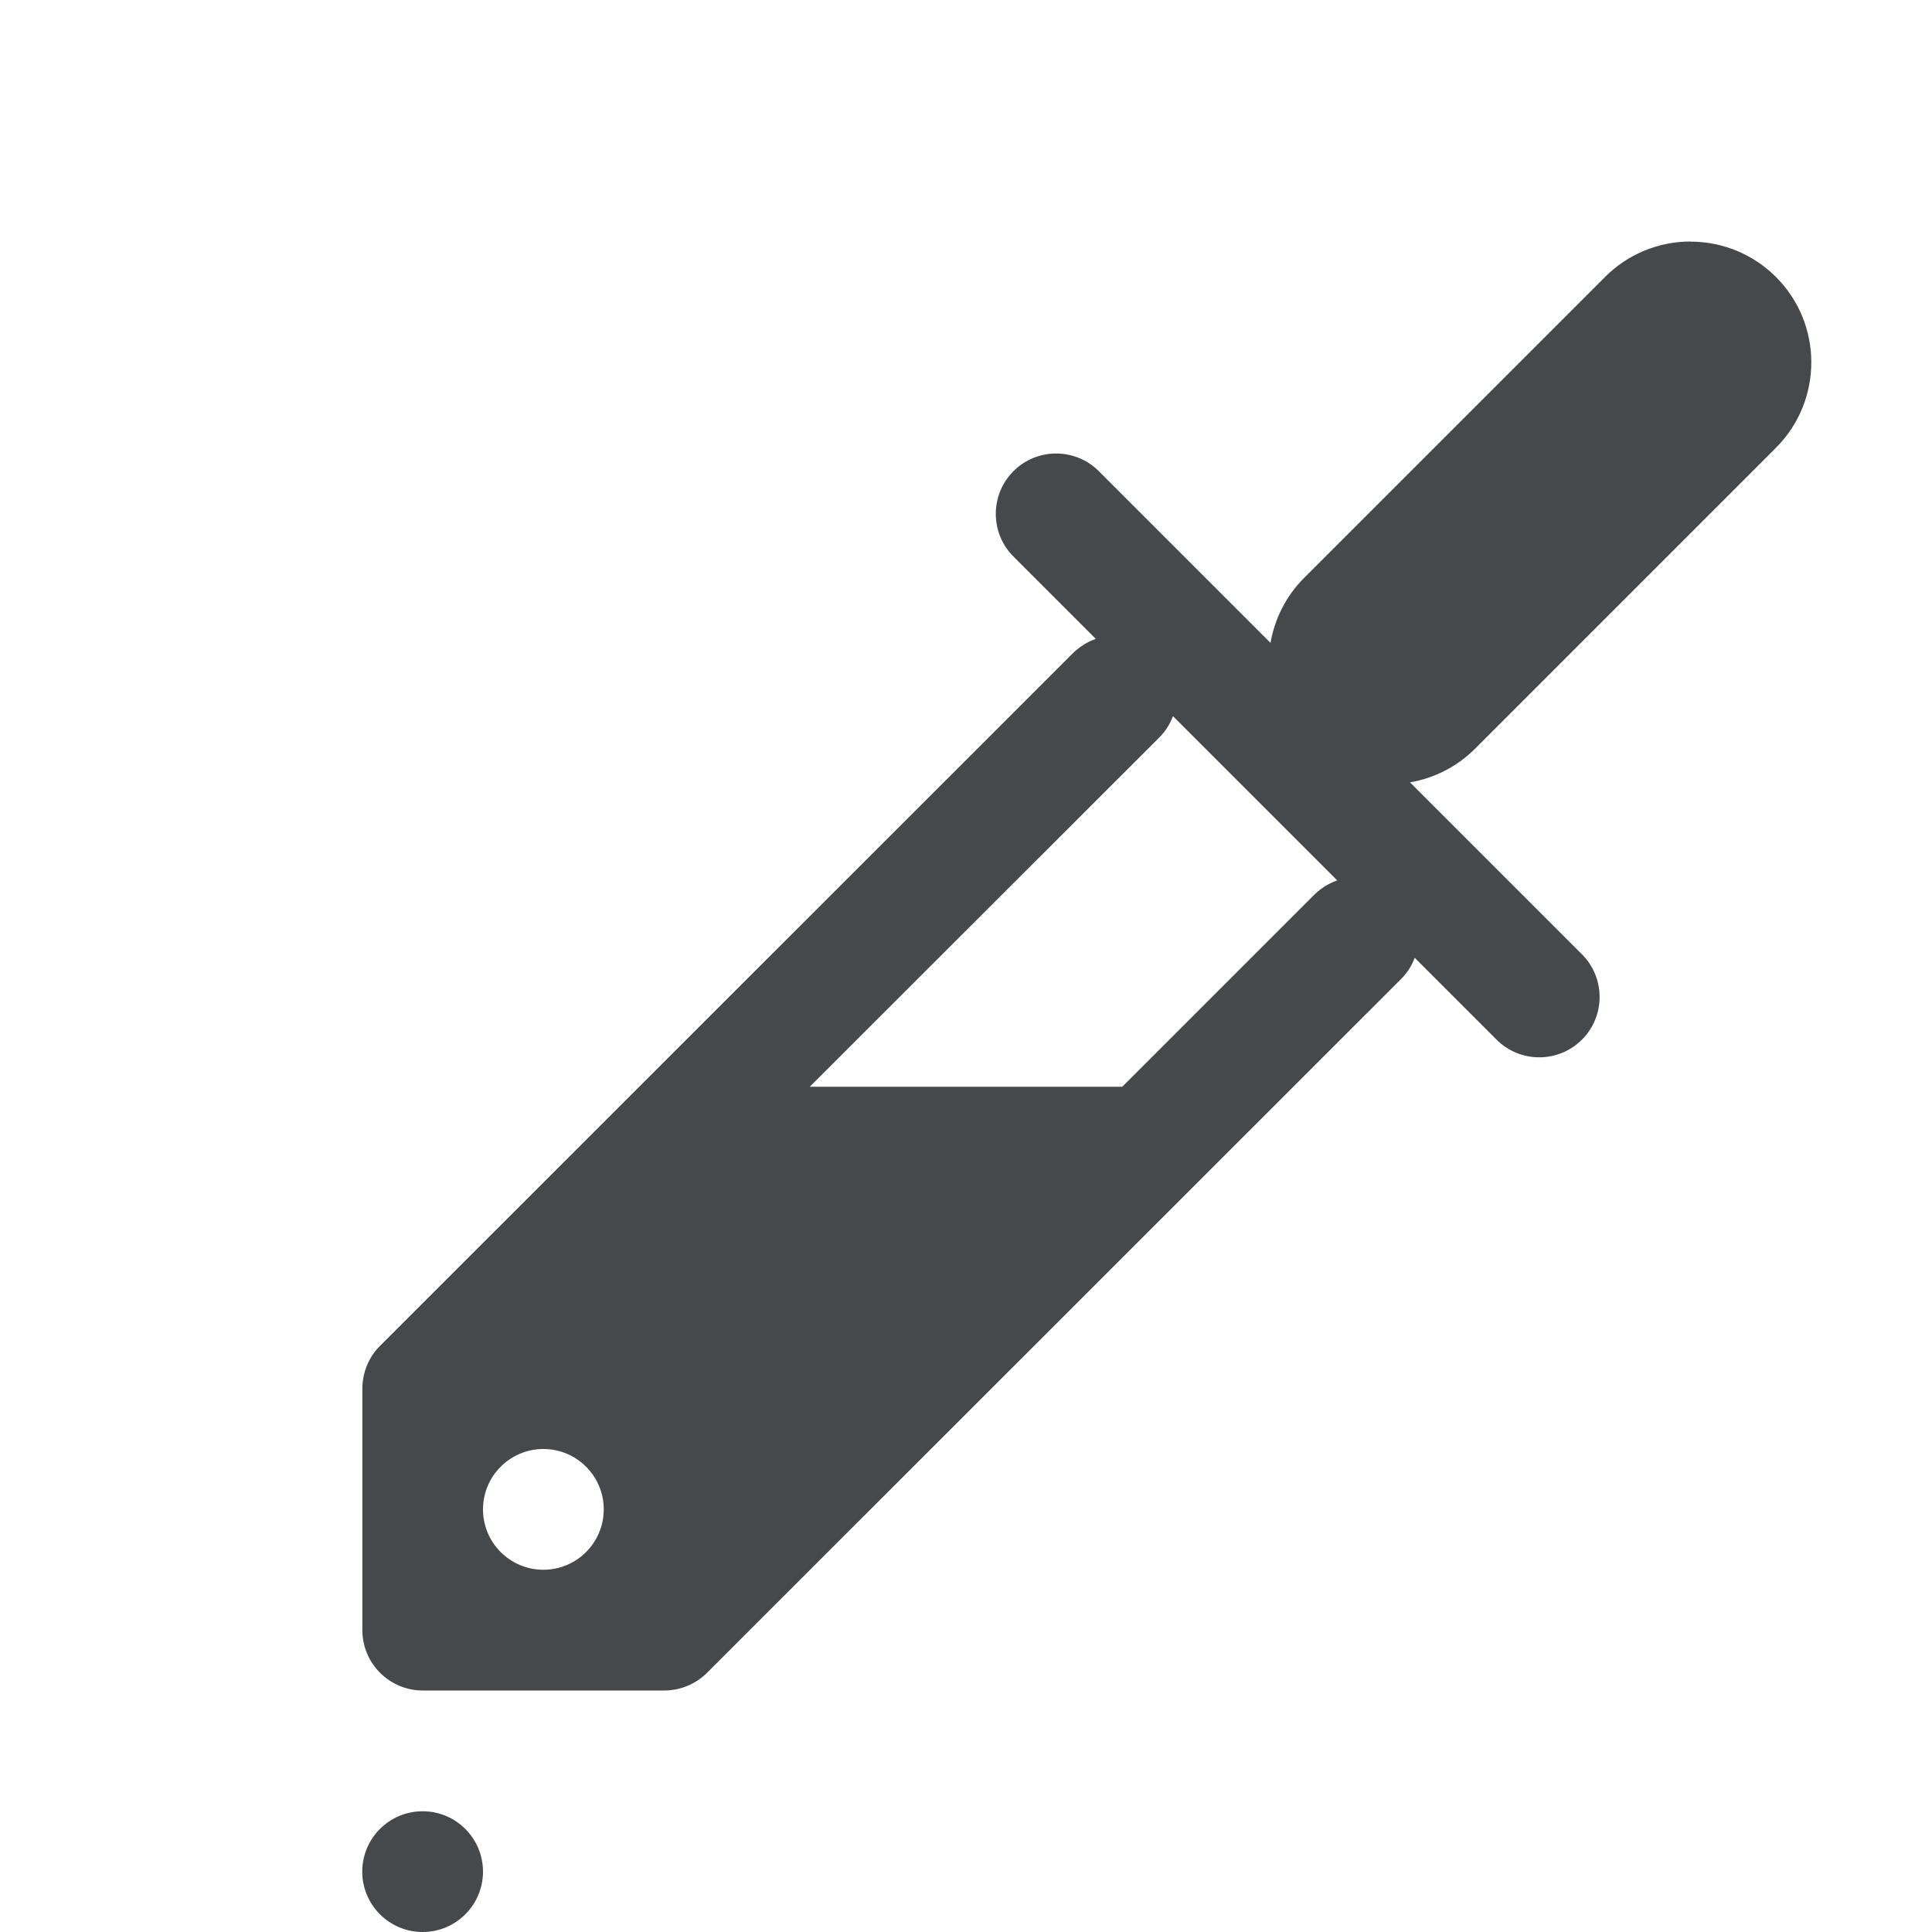
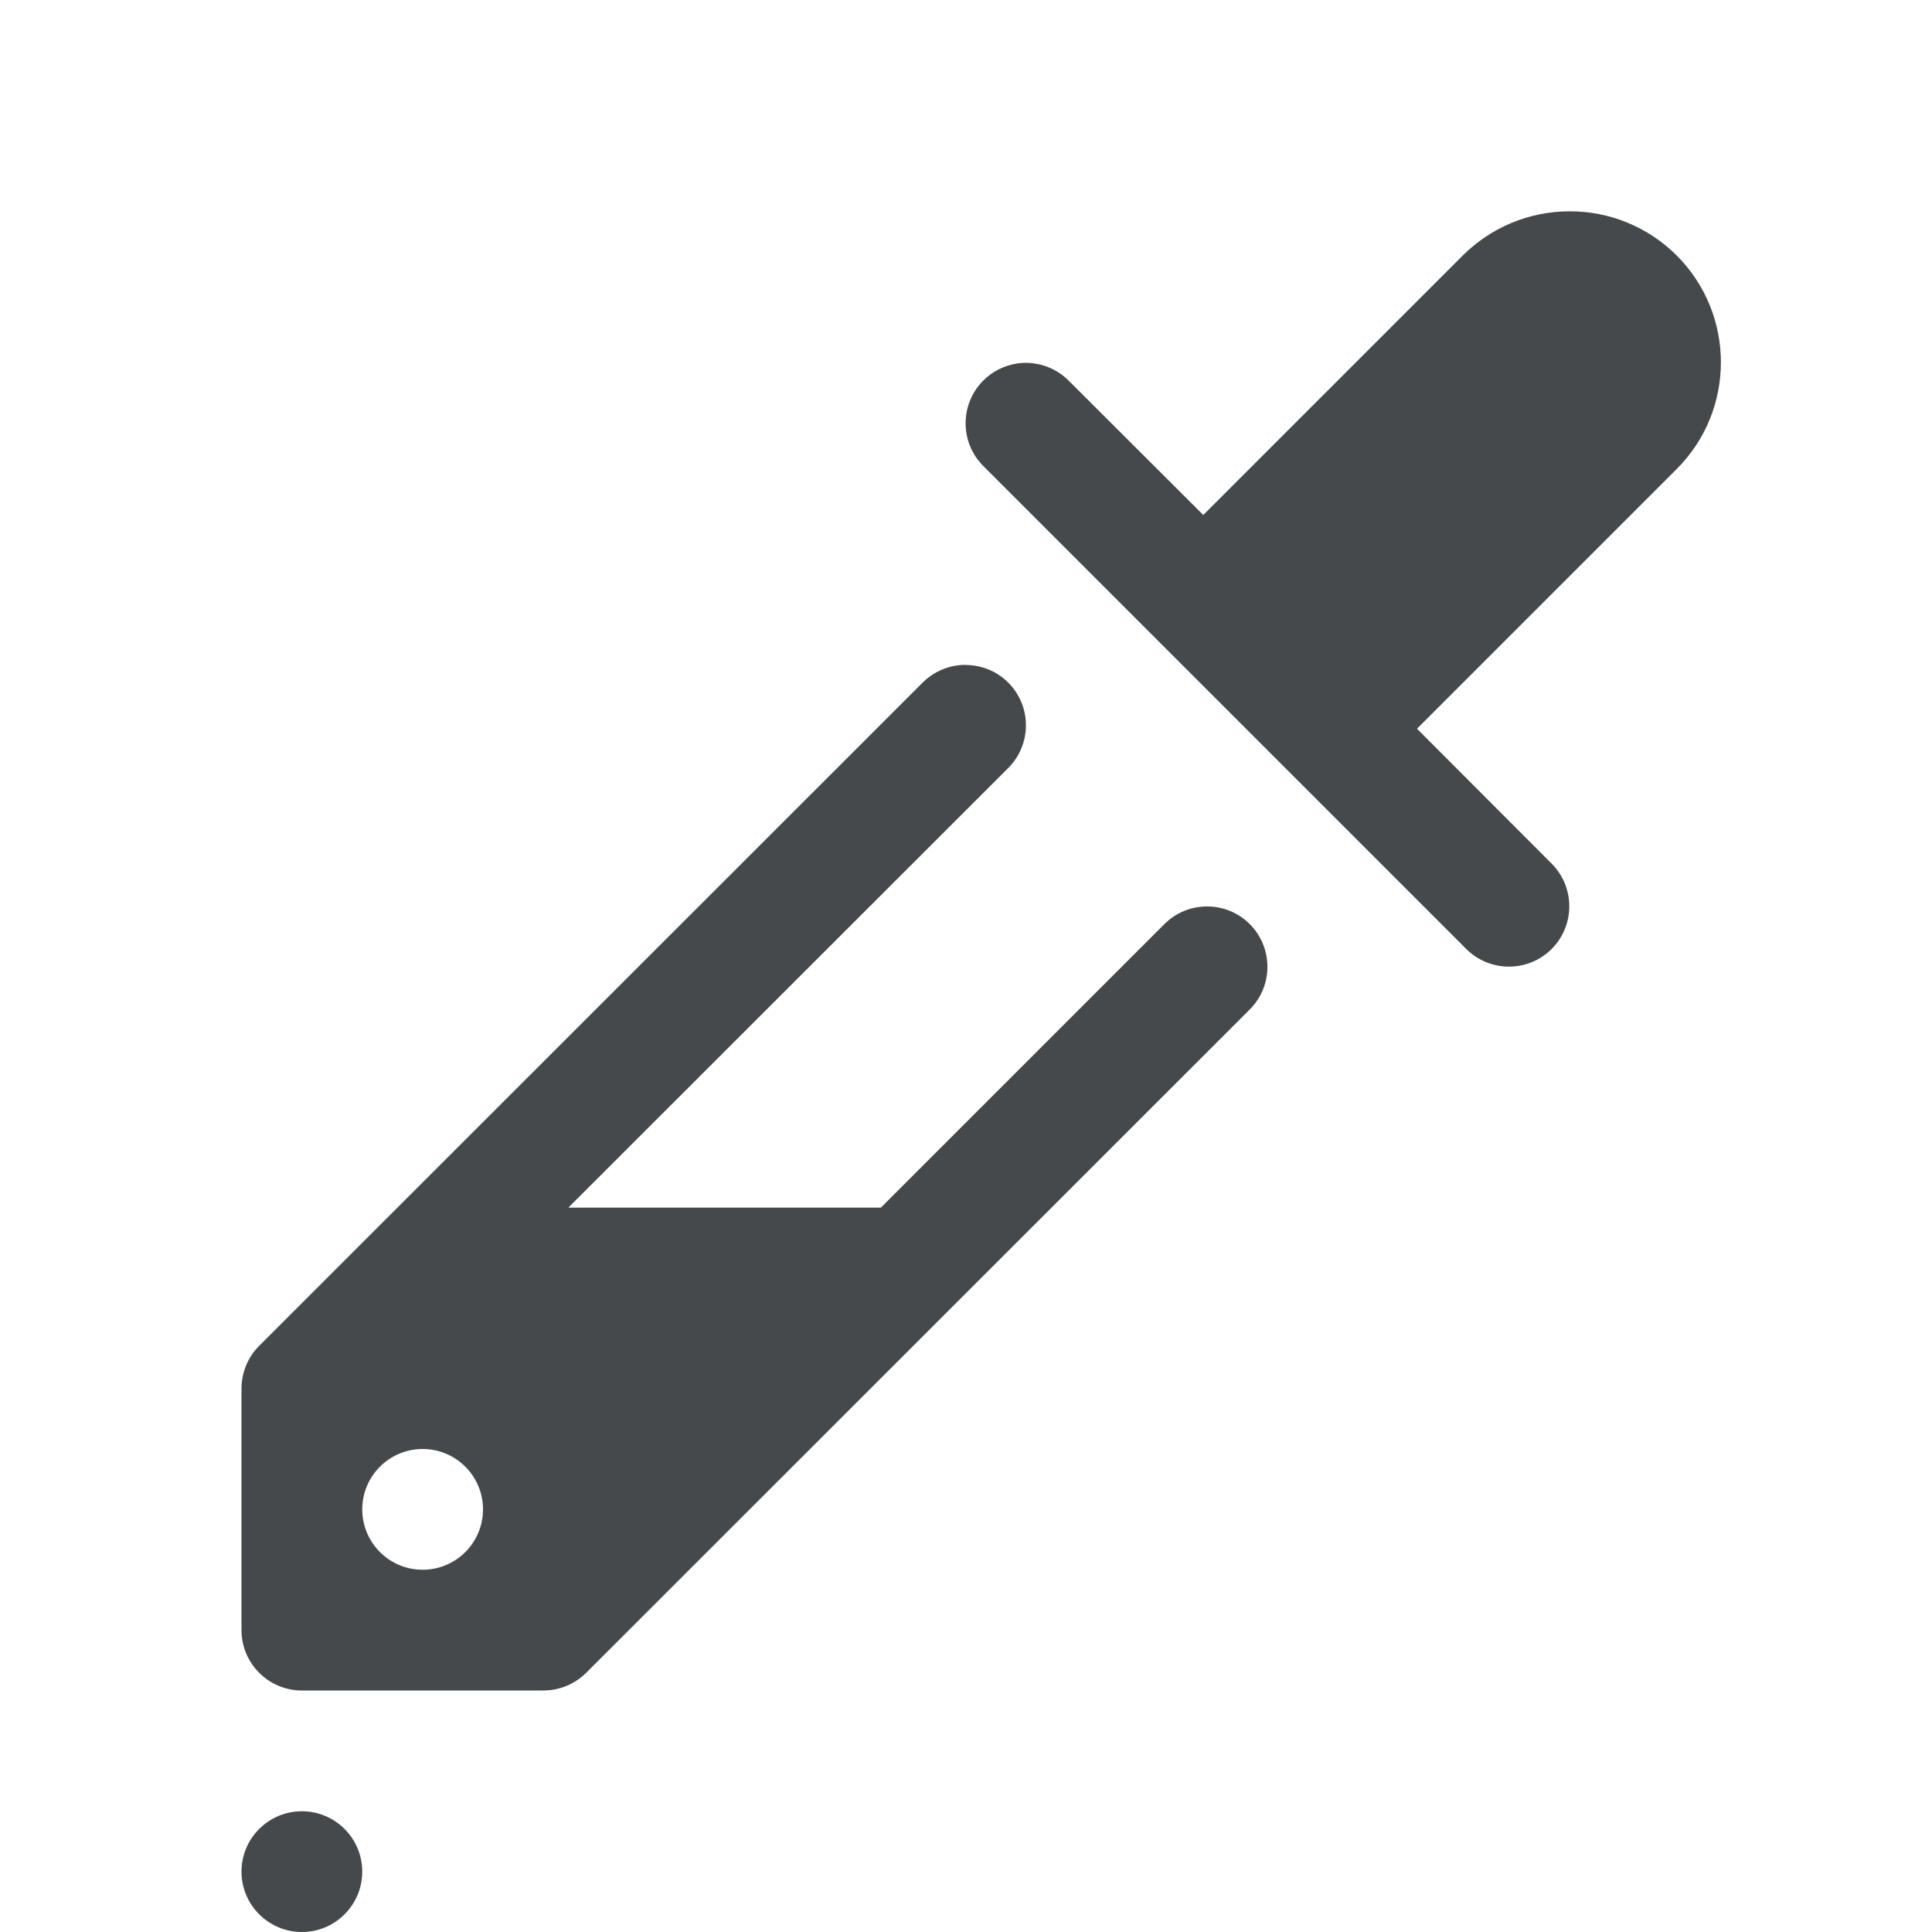
<svg xmlns="http://www.w3.org/2000/svg" id="g" width="16" height="16" version="1.1">
  <defs>
    <style id="current-color-scheme" type="text/css">.ColorScheme-Text {color:#090d11;}.ColorScheme-Background{color:#ffffff;}</style>
  </defs>
-   <path id="h" class="ColorScheme-Background" d="m14.076 0.941c-0.211 0.002-0.415 0.039-0.602 0.105-0.596 0.213-1.062 0.634-1.42 0.992-2e-3 0.003-0.004 0.005-0.006 0.008l-2.027 2.1c-0.192 0.198-0.187 0.515 0.012 0.707 0.199 0.191 0.516 0.185 0.707-0.014l2.027-2.1c0.314-0.313 0.709-0.63 1.045-0.75 0.335-0.12 0.56-0.125 0.916 0.227 0.297 0.321 0.32 0.535 0.227 0.85-0.094 0.318-0.378 0.718-0.758 1.098-2e-3 0.002-0.004 0.004-0.006 0.006l-2.027 2.1c-0.192 0.198-0.187 0.515 0.012 0.707 0.198 0.192 0.515 0.187 0.707-0.012l2.023-2.094c0.441-0.441 0.834-0.934 1.008-1.52 0.174-0.586 0.05-1.287-0.457-1.828-0.004-0.004-0.008-0.008-0.012-0.012-0.296-0.296-0.64-0.465-0.984-0.533-0.129-0.026-0.258-0.038-0.385-0.037zm-7.365 2.227c-0.146 3.326e-4 -0.286 0.059-0.389 0.162-0.214 0.215-0.214 0.563 0 0.777l1.188 1.188-5.379 5.867c-0.084 0.092-0.131 0.213-0.131 0.338v3c2.76e-5 0.276 0.224 0.5 0.5 0.5-0.276 0-0.5 0.224-0.5 0.5s0.224 0.5 0.5 0.5 0.5-0.224 0.5-0.5c3.439e-4 -0.267-0.208-0.486-0.475-0.5h2.975c0.125 1.56e-4 0.246-0.047 0.338-0.131l5.867-5.379 1.117 1.117c0.215 0.216 0.564 0.216 0.779 0 0.214-0.215 0.214-0.563 0-0.777l-6.5-6.5c-0.103-0.104-0.244-0.162-0.391-0.162zm1.508 2.836 2.777 2.777-5.691 5.219h-2.305v-2.305zm-3.719 5.996c-0.276 0-0.5 0.224-0.5 0.5s0.224 0.5 0.5 0.5 0.5-0.224 0.5-0.5-0.224-0.5-0.5-0.5z" style="fill-opacity:.5;fill:currentColor" />
-   <path id="f" class="ColorScheme-Text" d="m14 2c-0.265 4.01e-5 -0.52 0.105-0.707 0.293l-2.5 2.5c-0.142 0.145-0.237 0.331-0.271 0.531l-1.422-1.422c-0.195-0.195-0.512-0.195-0.707 0-0.195 0.195-0.195 0.512 0 0.707l0.682 0.682c-0.068 0.024-0.13 0.062-0.182 0.111l-5.746 5.744c-0.094 0.094-0.146 0.221-0.146 0.354v2c2.76e-5 0.276 0.224 0.5 0.5 0.5h2c0.133-2.5e-5 0.26-0.053 0.354-0.146l5.746-5.744c0.051-0.05 0.09-0.111 0.115-0.178l0.678 0.678c0.195 0.195 0.512 0.195 0.707 0 0.195-0.195 0.195-0.512 0-0.707l-1.424-1.424c0.201-0.034 0.386-0.129 0.531-0.271l2.5-2.5c0.39-0.391 0.39-1.024 0-1.414-0.188-0.188-0.442-0.293-0.707-0.293zm-4.285 3.932 1.359 1.359c-0.068 0.024-0.13 0.062-0.182 0.111l-1.598 1.598h-2.588l2.893-2.891c0.051-0.05 0.09-0.111 0.115-0.178zm-5.215 6.068c0.276 0 0.5 0.224 0.5 0.5s-0.224 0.5-0.5 0.5-0.5-0.224-0.5-0.5 0.224-0.5 0.5-0.5zm-1 3c-0.276 0-0.5 0.224-0.5 0.5s0.224 0.5 0.5 0.5 0.5-0.224 0.5-0.5-0.224-0.5-0.5-0.5z" style="fill-opacity:.75;fill:currentColor" />
+   <path id="h" class="ColorScheme-Background" d="m12.908 0.83c-0.599-3.4864e-4 -1.175 0.237-1.6 0.66l-1.818 1.818c-0.195 0.195-0.195 0.512 0 0.707 0.195 0.195 0.512 0.195 0.707 0l1.818-1.818c0.237-0.237 0.558-0.368 0.893-0.367h2e-3c0.335-4.73e-4 0.655 0.131 0.893 0.367 0.498 0.497 0.498 1.29 0 1.787l-1.818 1.818c-0.195 0.195-0.195 0.512 0 0.707 0.195 0.195 0.512 0.195 0.707 0l1.818-1.818c0.881-0.879 0.881-2.322 0-3.201-0.424-0.423-1-0.661-1.6-0.66zm-6.447 1.588c-0.146 3.326e-4 -0.286 0.059-0.389 0.162-0.214 0.215-0.214 0.563 0 0.777l1.188 1.188-6.127 6.615c-0.085 0.093-0.133 0.214-0.133 0.34v3c2.76e-5 0.276 0.224 0.5 0.5 0.5-0.276 0-0.5 0.224-0.5 0.5s0.224 0.5 0.5 0.5 0.5-0.224 0.5-0.5c3.439e-4 -0.267-0.208-0.486-0.475-0.5h2.975c0.126 1.14e-4 0.247-0.047 0.34-0.133l6.615-6.127 1.117 1.117c0.215 0.216 0.564 0.216 0.779 0 0.214-0.215 0.214-0.563 0-0.777l-6.5-6.5c-0.103-0.104-0.244-0.162-0.391-0.162zm1.506 2.834 2.781 2.781-6.443 5.967h-2.305v-2.305zm-4.467 6.748c-0.276 0-0.5 0.224-0.5 0.5s0.224 0.5 0.5 0.5 0.5-0.224 0.5-0.5-0.224-0.5-0.5-0.5z" style="fill-opacity:.5;fill:currentColor" />
+   <path id="f" class="ColorScheme-Text" d="m13 1.75c-0.332-4.682e-4 -0.65 0.131-0.885 0.365l-2.15 2.15-1.115-1.113c-0.113-0.113-0.274-0.166-0.432-0.141-0.104 0.017-0.201 0.066-0.275 0.141-0.195 0.195-0.195 0.512 0 0.707l4 4c0.195 0.195 0.512 0.195 0.707 0 0.195-0.195 0.195-0.512 0-0.707l-1.115-1.117 2.15-2.15c0.489-0.488 0.489-1.281 0-1.77-0.235-0.234-0.553-0.366-0.885-0.365zm-5.004 3.756c-0.133 2e-5 -0.26 0.053-0.354 0.146l-5.496 5.494c-0.094 0.094-0.146 0.221-0.146 0.354v2c2.76e-5 0.276 0.224 0.5 0.5 0.5h2c0.133-2.5e-5 0.26-0.053 0.354-0.146l5.496-5.494c0.195-0.195 0.195-0.512 0-0.707-0.195-0.195-0.512-0.195-0.707 0l-2.348 2.348h-2.588l3.643-3.641c0.195-0.195 0.195-0.512 0-0.707-0.094-0.094-0.221-0.146-0.354-0.146zm-4.496 6.494c0.276 0 0.5 0.224 0.5 0.5s-0.224 0.5-0.5 0.5-0.5-0.224-0.5-0.5 0.224-0.5 0.5-0.5zm-1 3c-0.276 0-0.5 0.224-0.5 0.5s0.224 0.5 0.5 0.5 0.5-0.224 0.5-0.5-0.224-0.5-0.5-0.5z" style="fill-opacity:.75;fill:currentColor" />
</svg>
